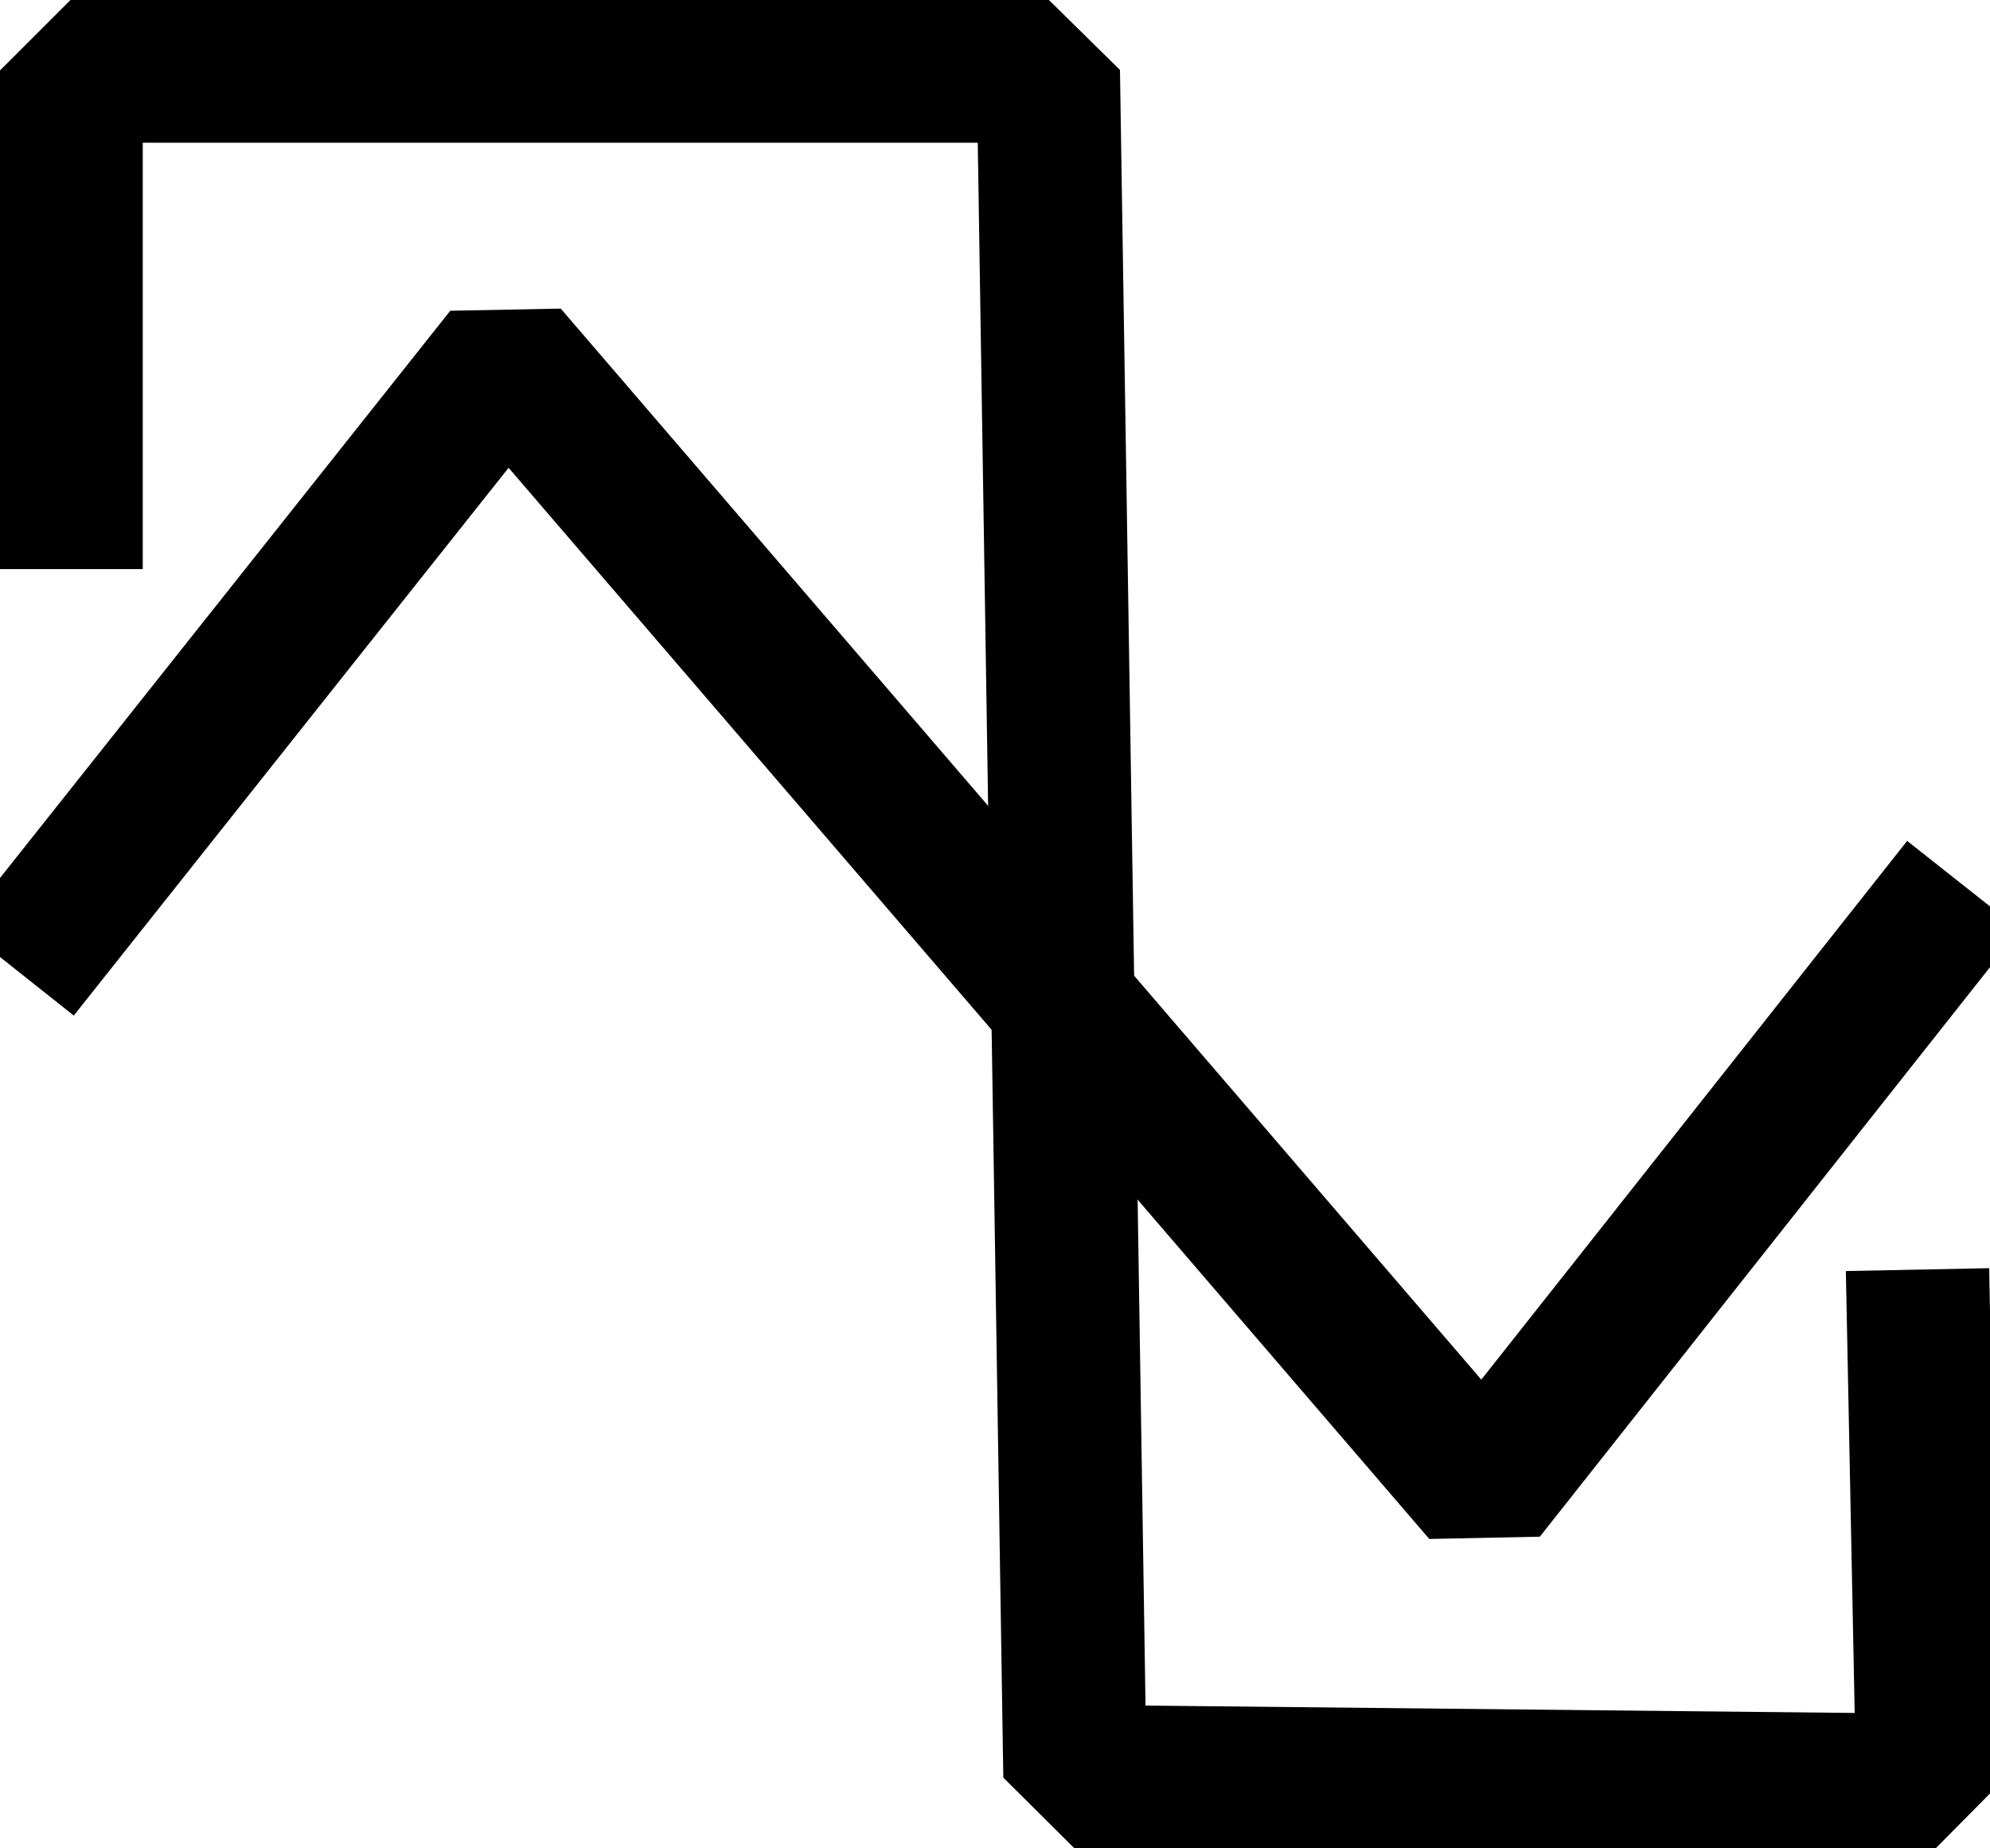
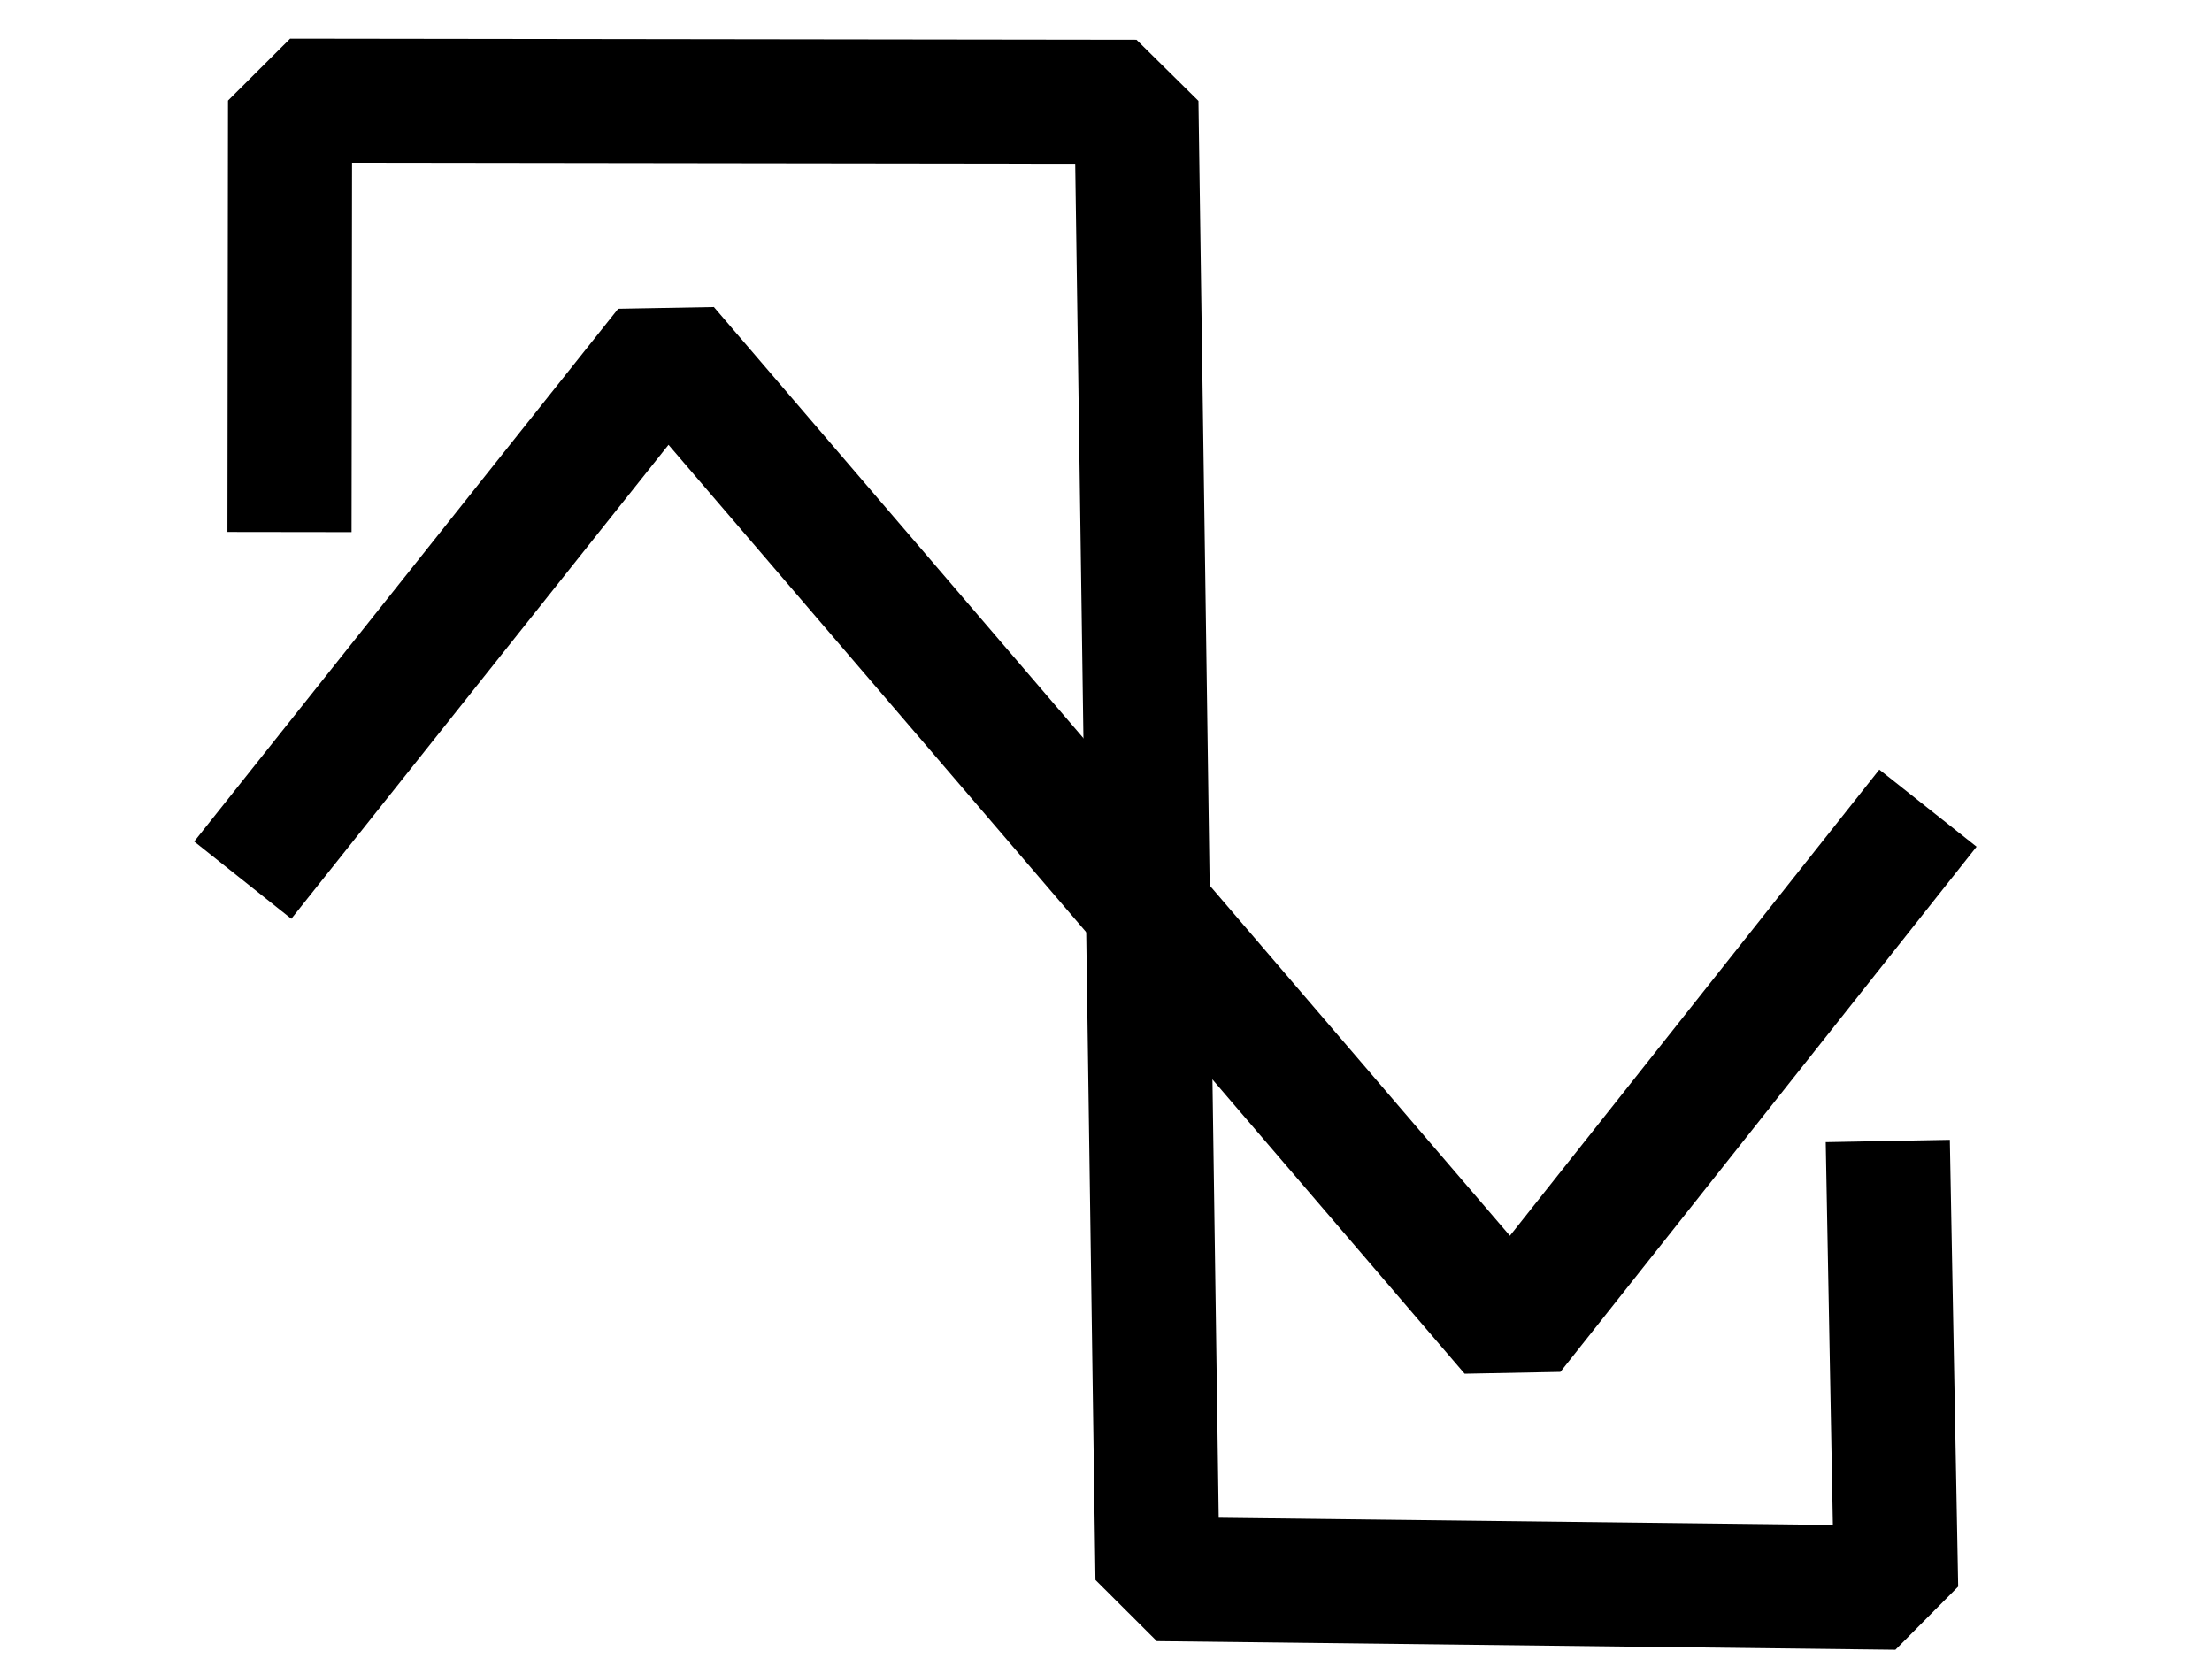
- <svg xmlns="http://www.w3.org/2000/svg" width="3.36pt" height="3.12pt" viewBox="0 0 3.36 3.12">
+ <svg xmlns="http://www.w3.org/2000/svg" width="201.6pt" height="151.2pt" viewBox="0 0 201.6 151.2">
  <defs />
-   <path id="shape0" transform="matrix(1 0 0 1 0.1200128 0.120009)" fill="none" stroke="#000000" stroke-width="0.242" stroke-linecap="square" stroke-linejoin="bevel" d="M0 0.72L0 0L1.65 0L1.695 2.88L3.135 2.895L3.12 2.145" />
-   <path id="shape01" transform="matrix(1 0 0 1 0.1050128 0.600009)" fill="none" stroke="#000000" stroke-width="0.242" stroke-linecap="square" stroke-linejoin="bevel" d="M0 0.945L0.75 0L2.4 1.92L3.135 0.99" />
+   <path id="shape0" transform="matrix(46.74794 0.06201251 -0.06201251 46.74794 26.43621 9.174928)" fill="none" stroke="#000000" stroke-width="0.242" stroke-linecap="square" stroke-linejoin="bevel" d="M0 0.72L0 0L1.65 0L1.695 2.88L3.135 2.895L3.12 2.145" />
+   <path id="shape01" transform="matrix(46.74794 0.06201251 -0.06201251 46.74794 25.70523 31.61301)" fill="none" stroke="#000000" stroke-width="0.242" stroke-linecap="square" stroke-linejoin="bevel" d="M0 0.945L0.75 0L2.4 1.92L3.135 0.99" />
</svg>
